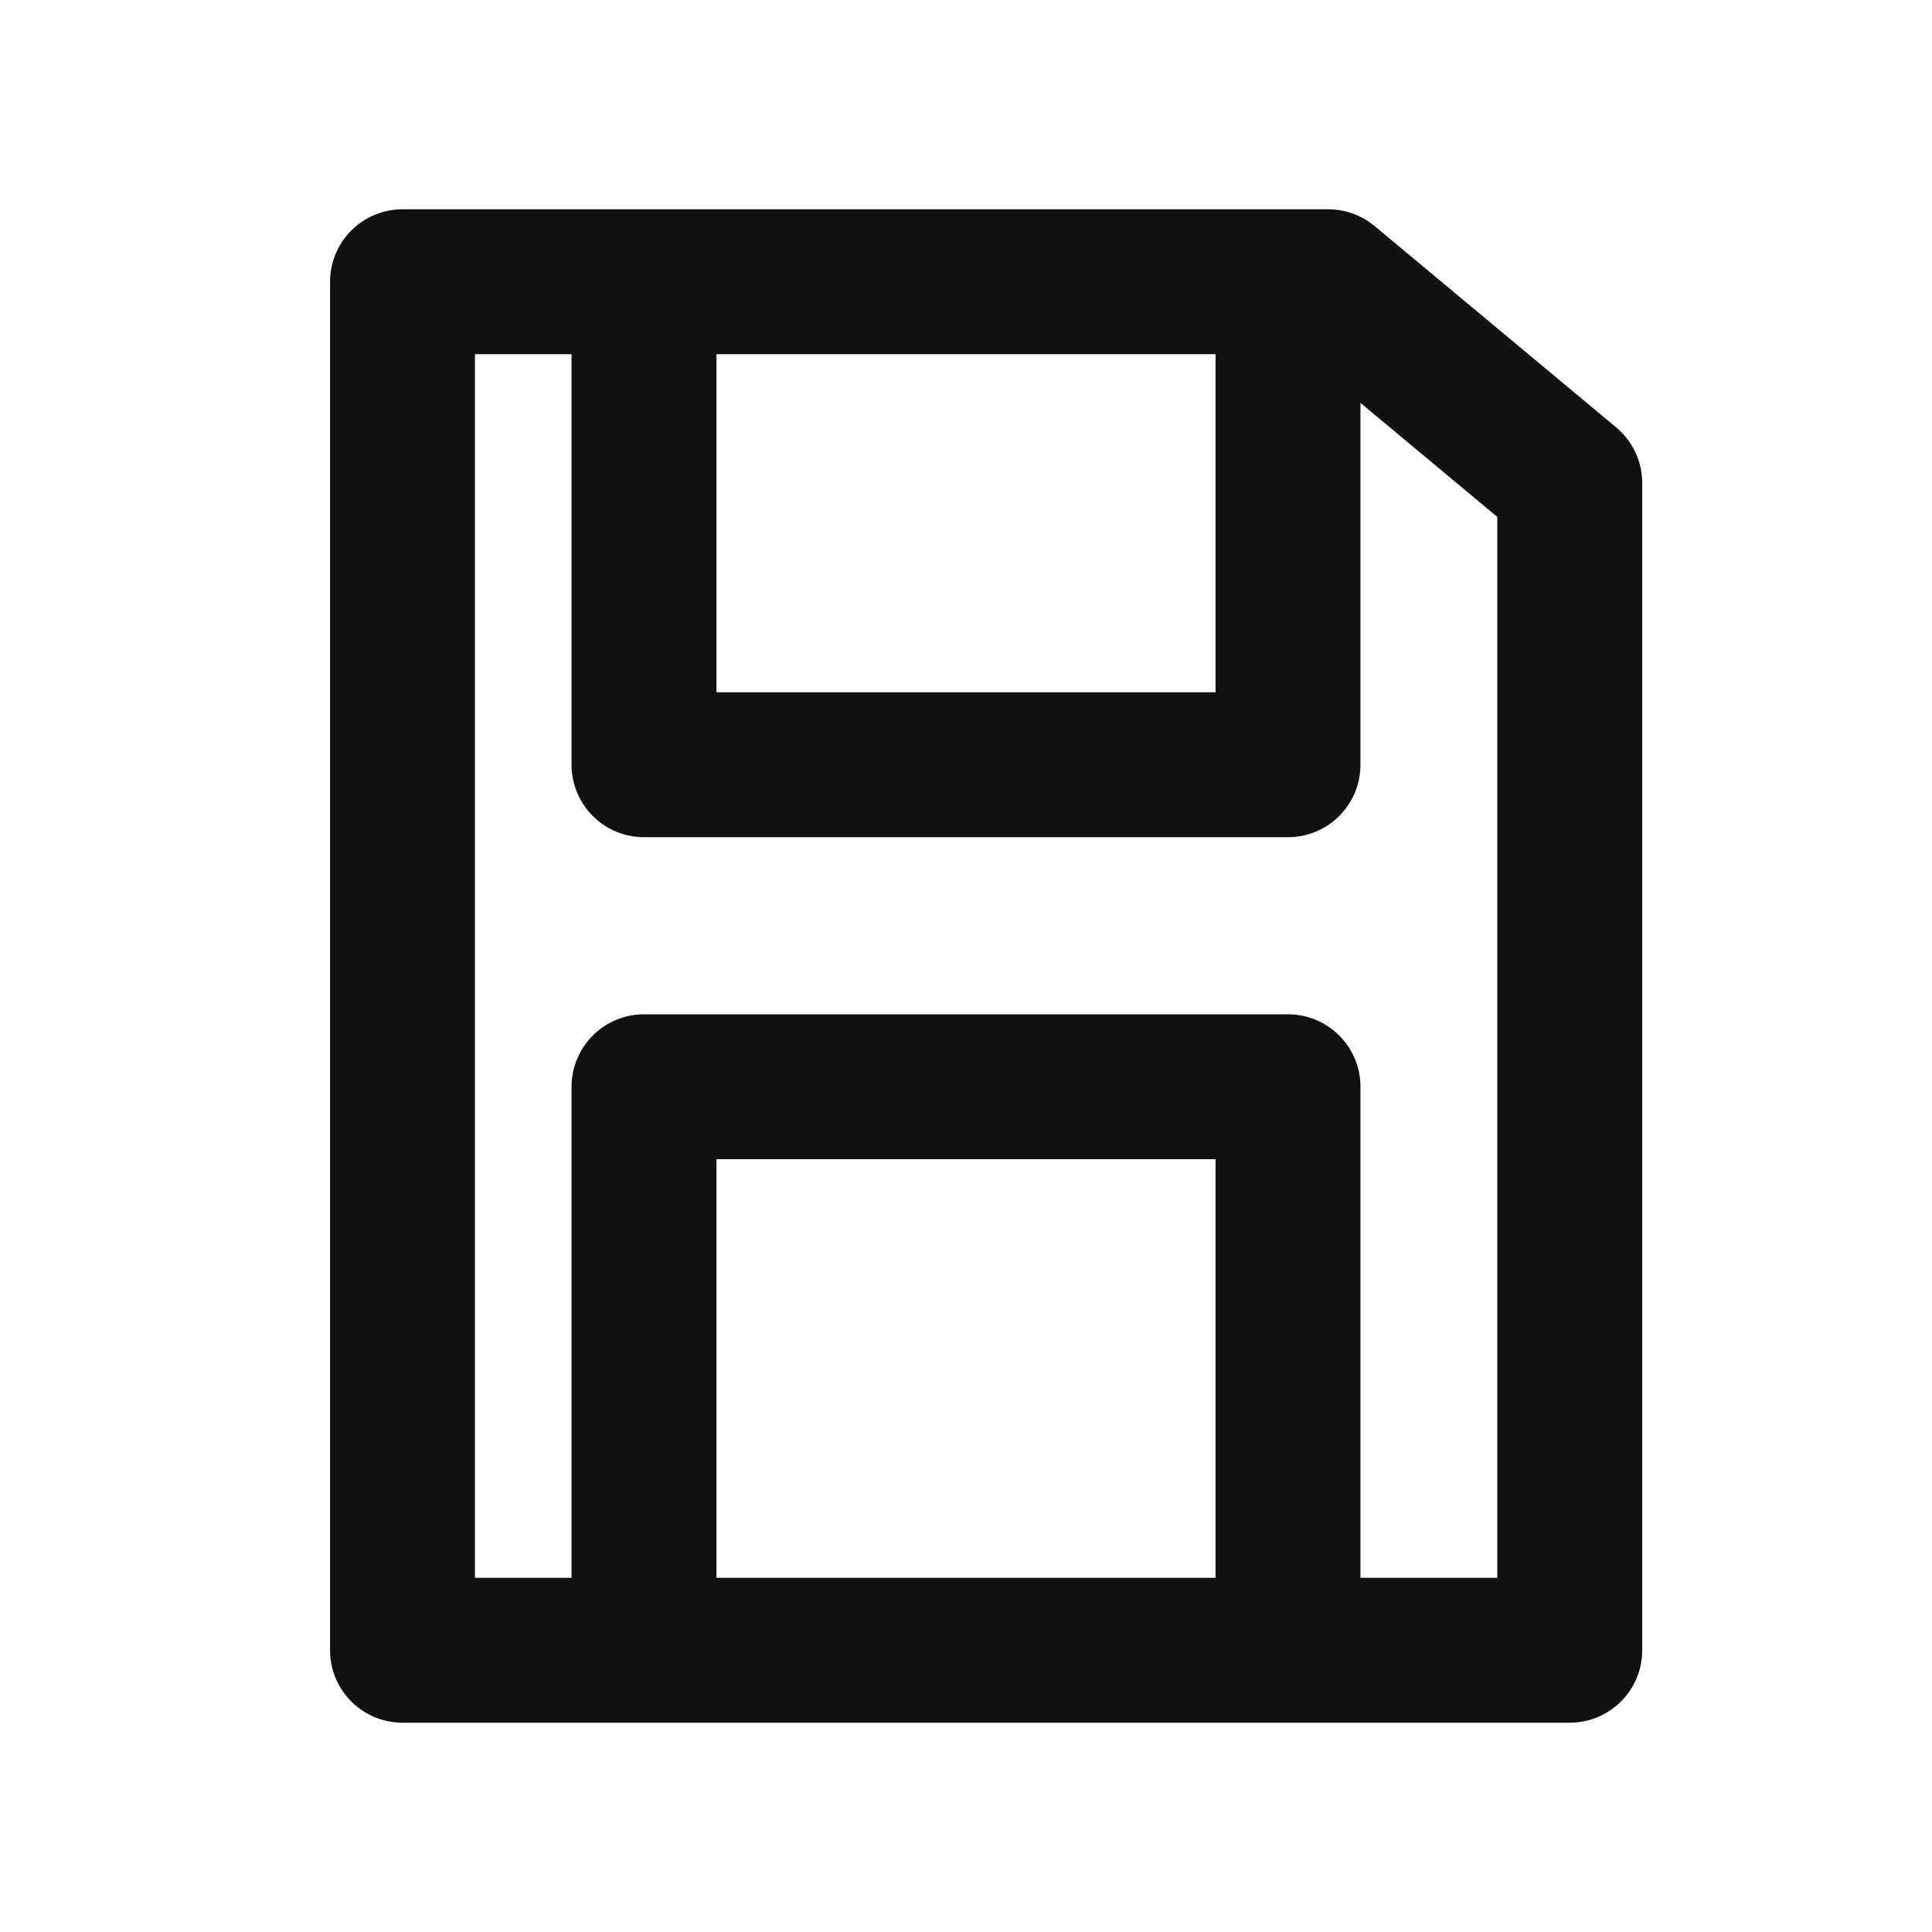
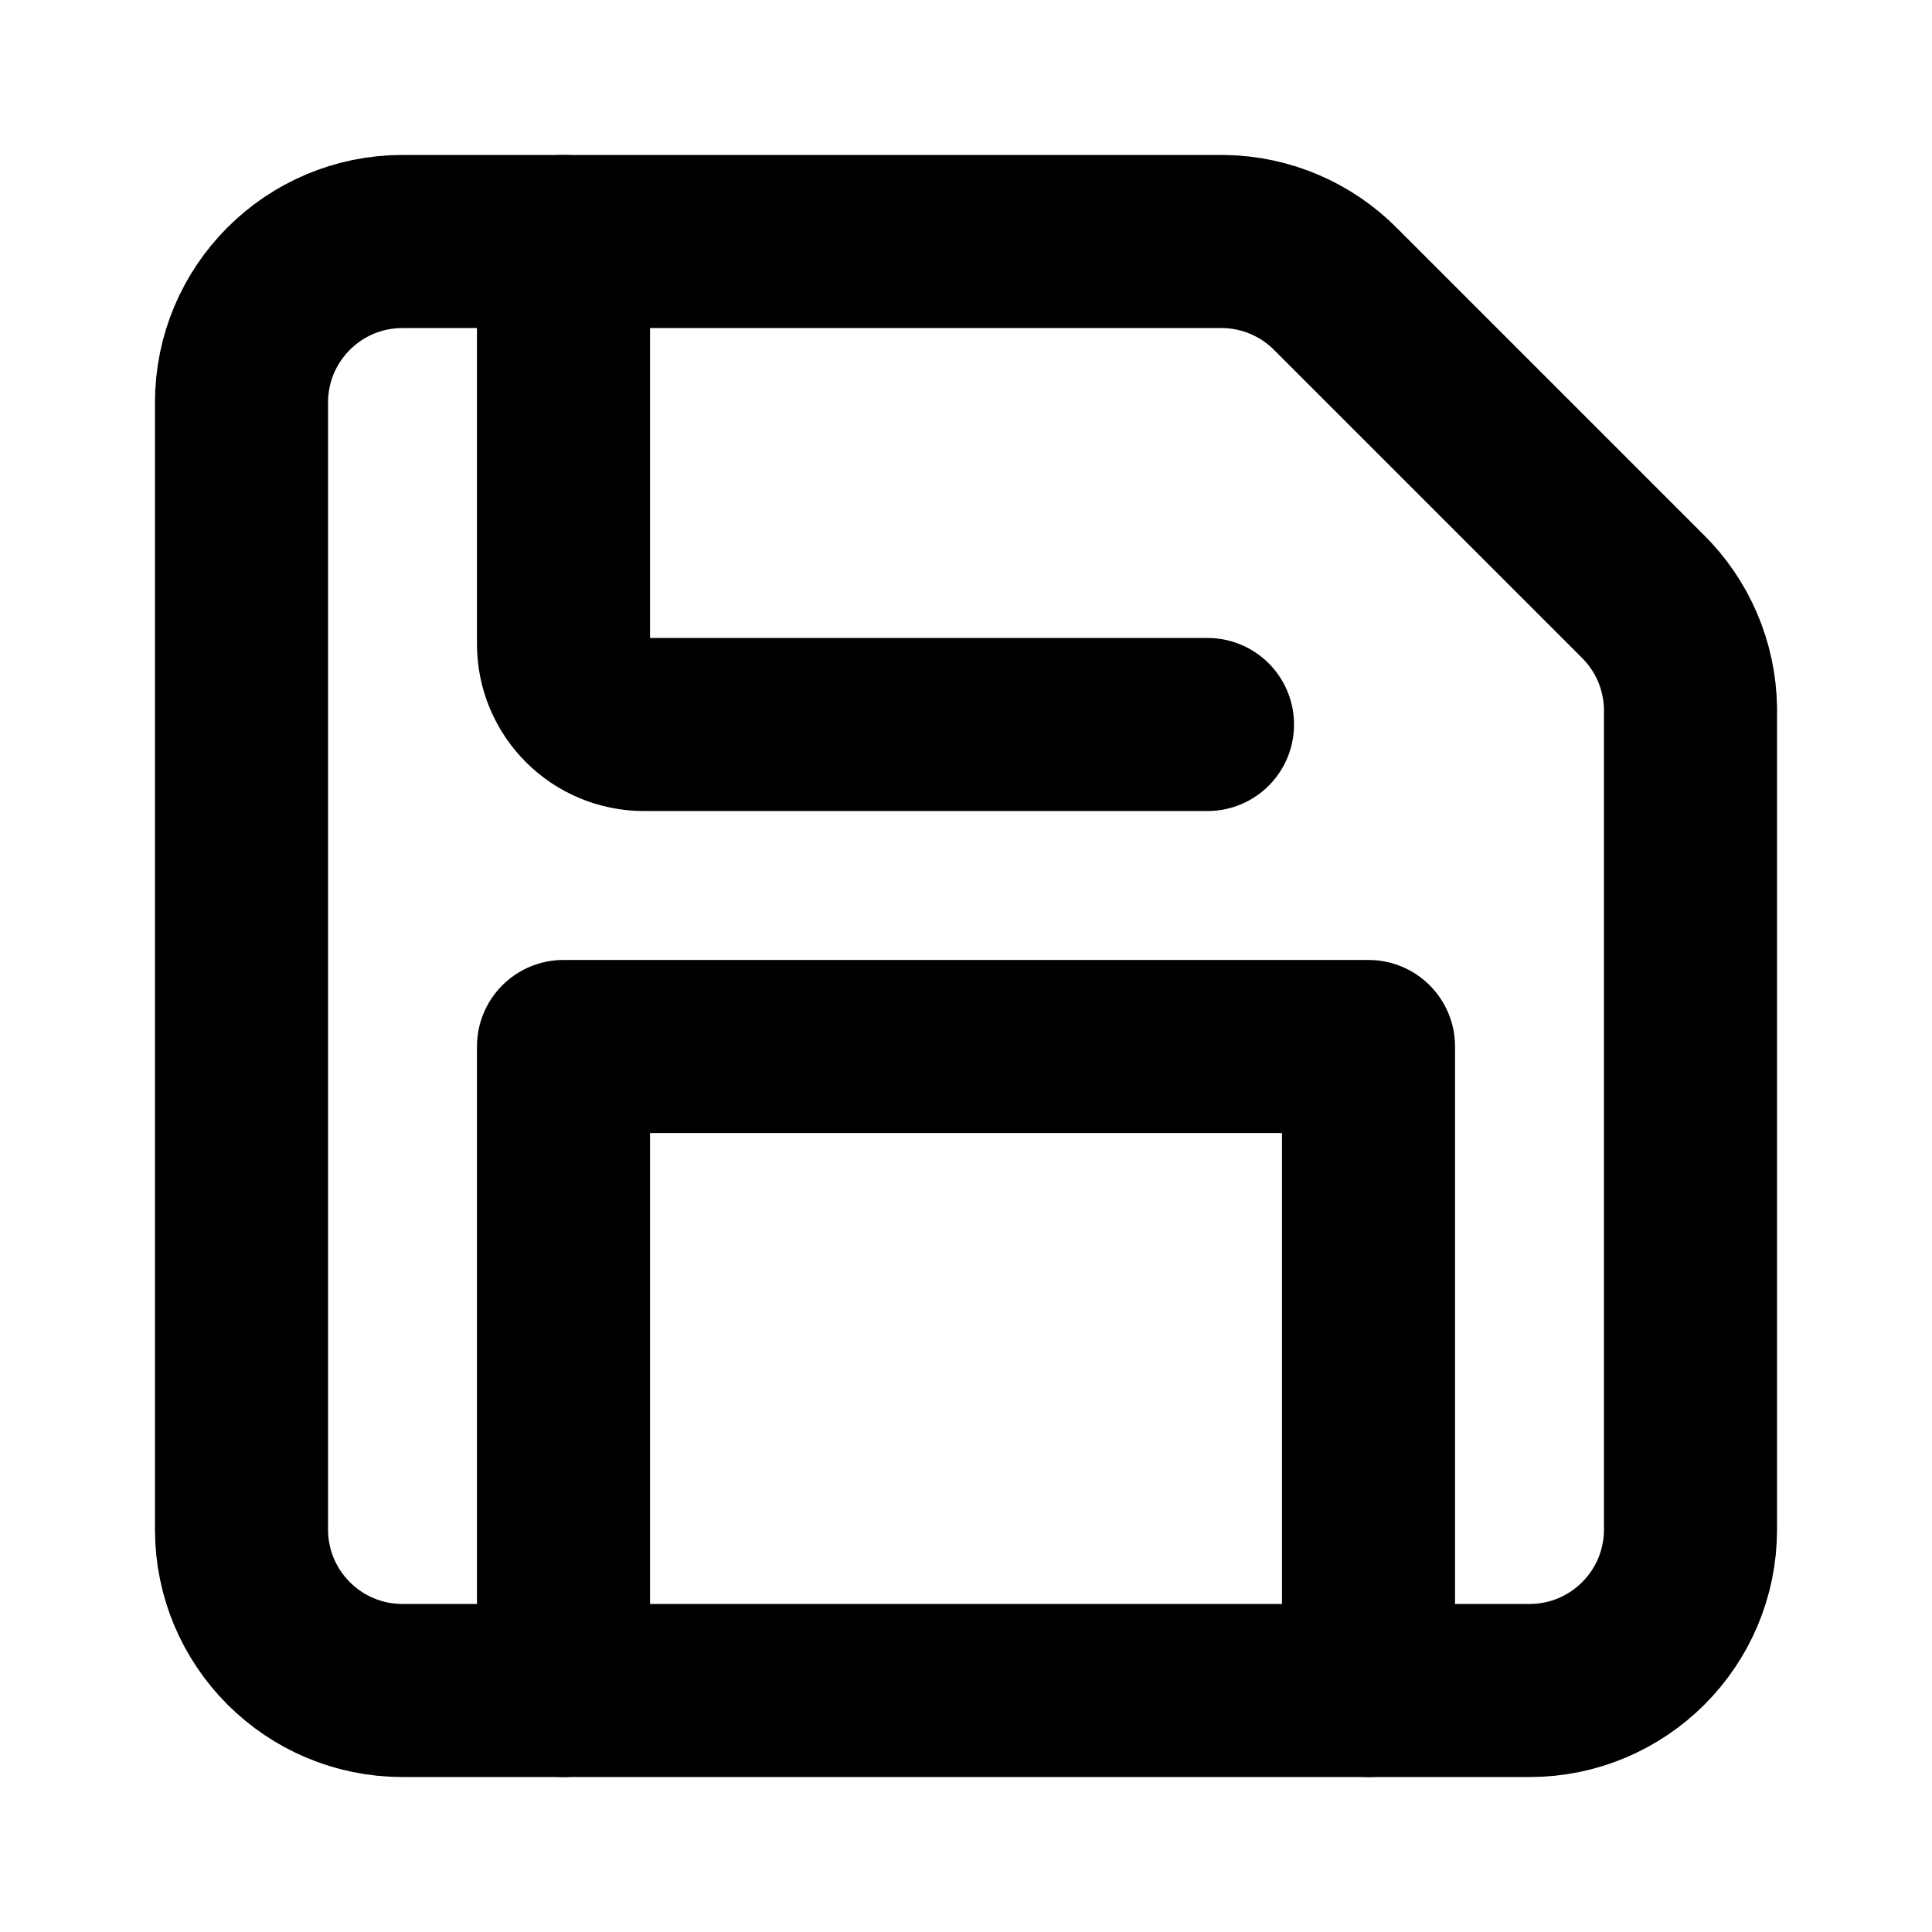
- <svg xmlns="http://www.w3.org/2000/svg" viewBox="0 0 24 24" fill="none" stroke="#111111" stroke-width="1.8" stroke-linecap="round" stroke-linejoin="round">
-   <path d="M5 3.5h11.5L19.5 6v14.5H5zM8 3.5v6h8v-6M8 20.5v-7h8v7" />
+ <svg xmlns="http://www.w3.org/2000/svg" viewBox="0 0 24 24" fill="none" stroke="currentColor" stroke-width="2.15" stroke-linecap="round" stroke-linejoin="round">
+   <path d="M5 3h10.2a2 2 0 0 1 1.4.6l3.8 3.8a2 2 0 0 1 .6 1.4V19a2 2 0 0 1-2 2H5a2 2 0 0 1-2-2V5a2 2 0 0 1 2-2Z" />
+   <path d="M7 3v5a1 1 0 0 0 1 1h7" />
+   <path d="M17 21v-8H7v8" />
</svg>
